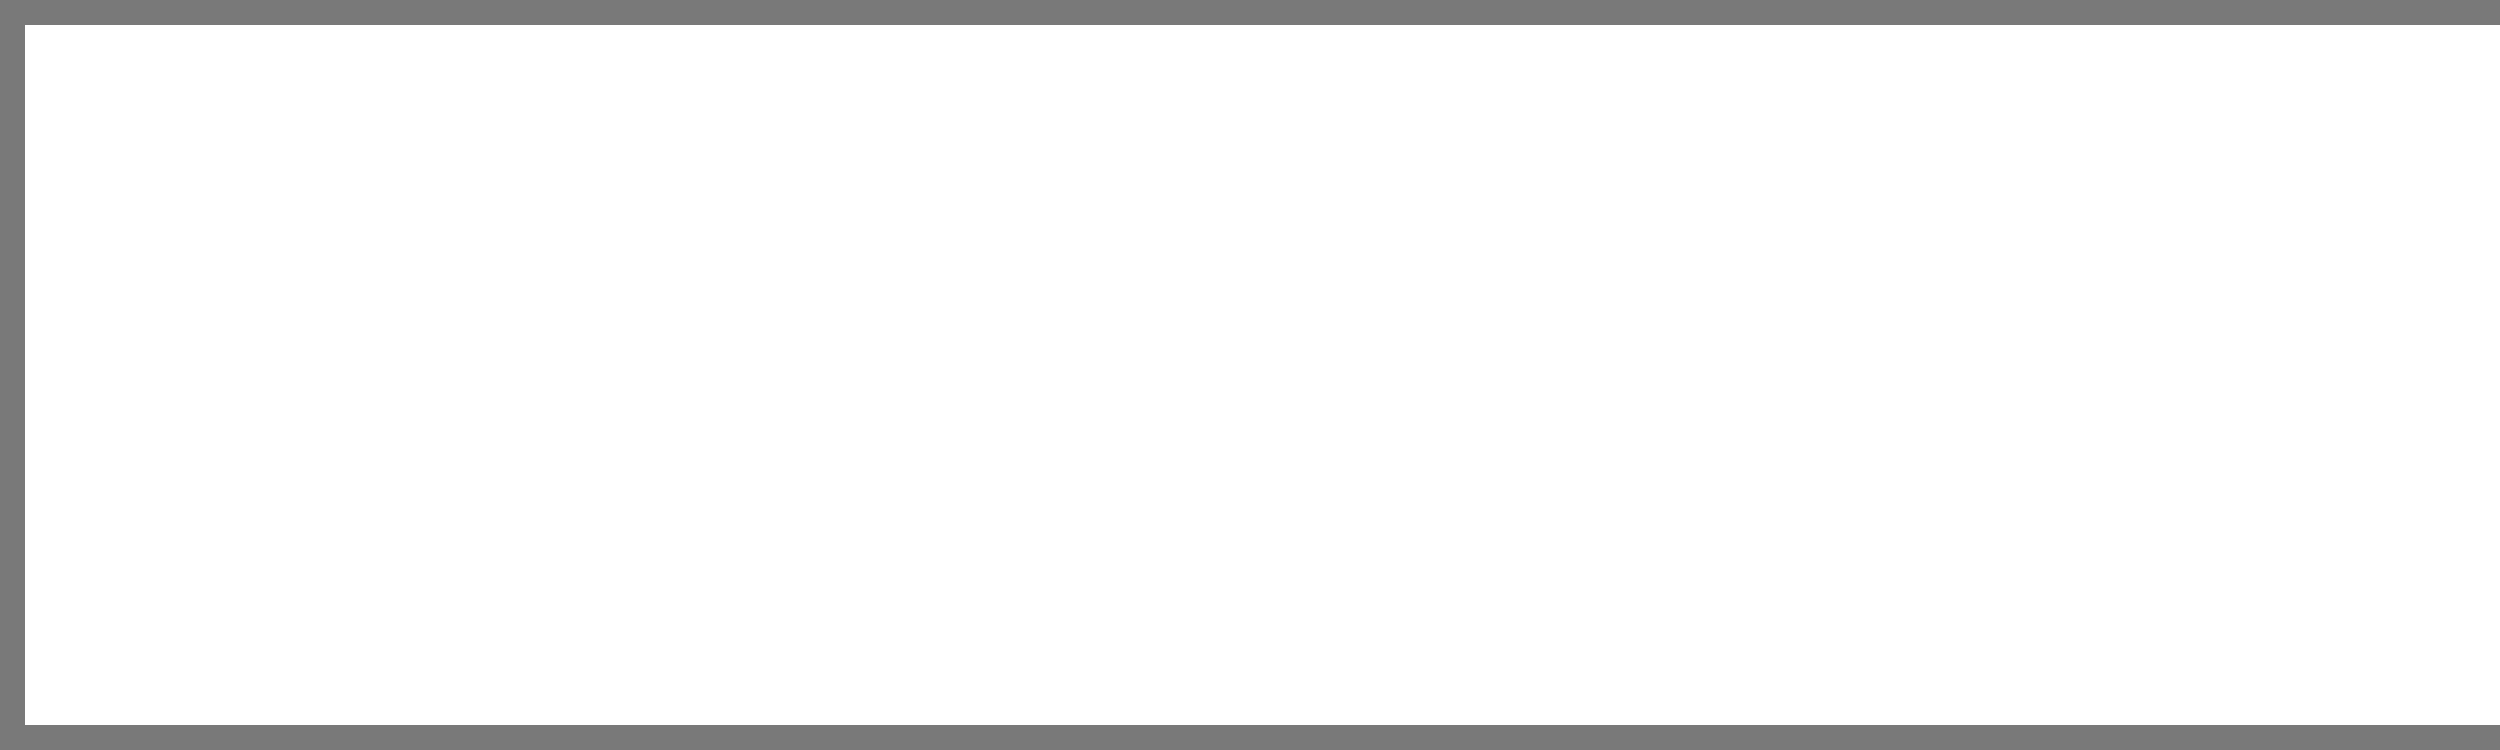
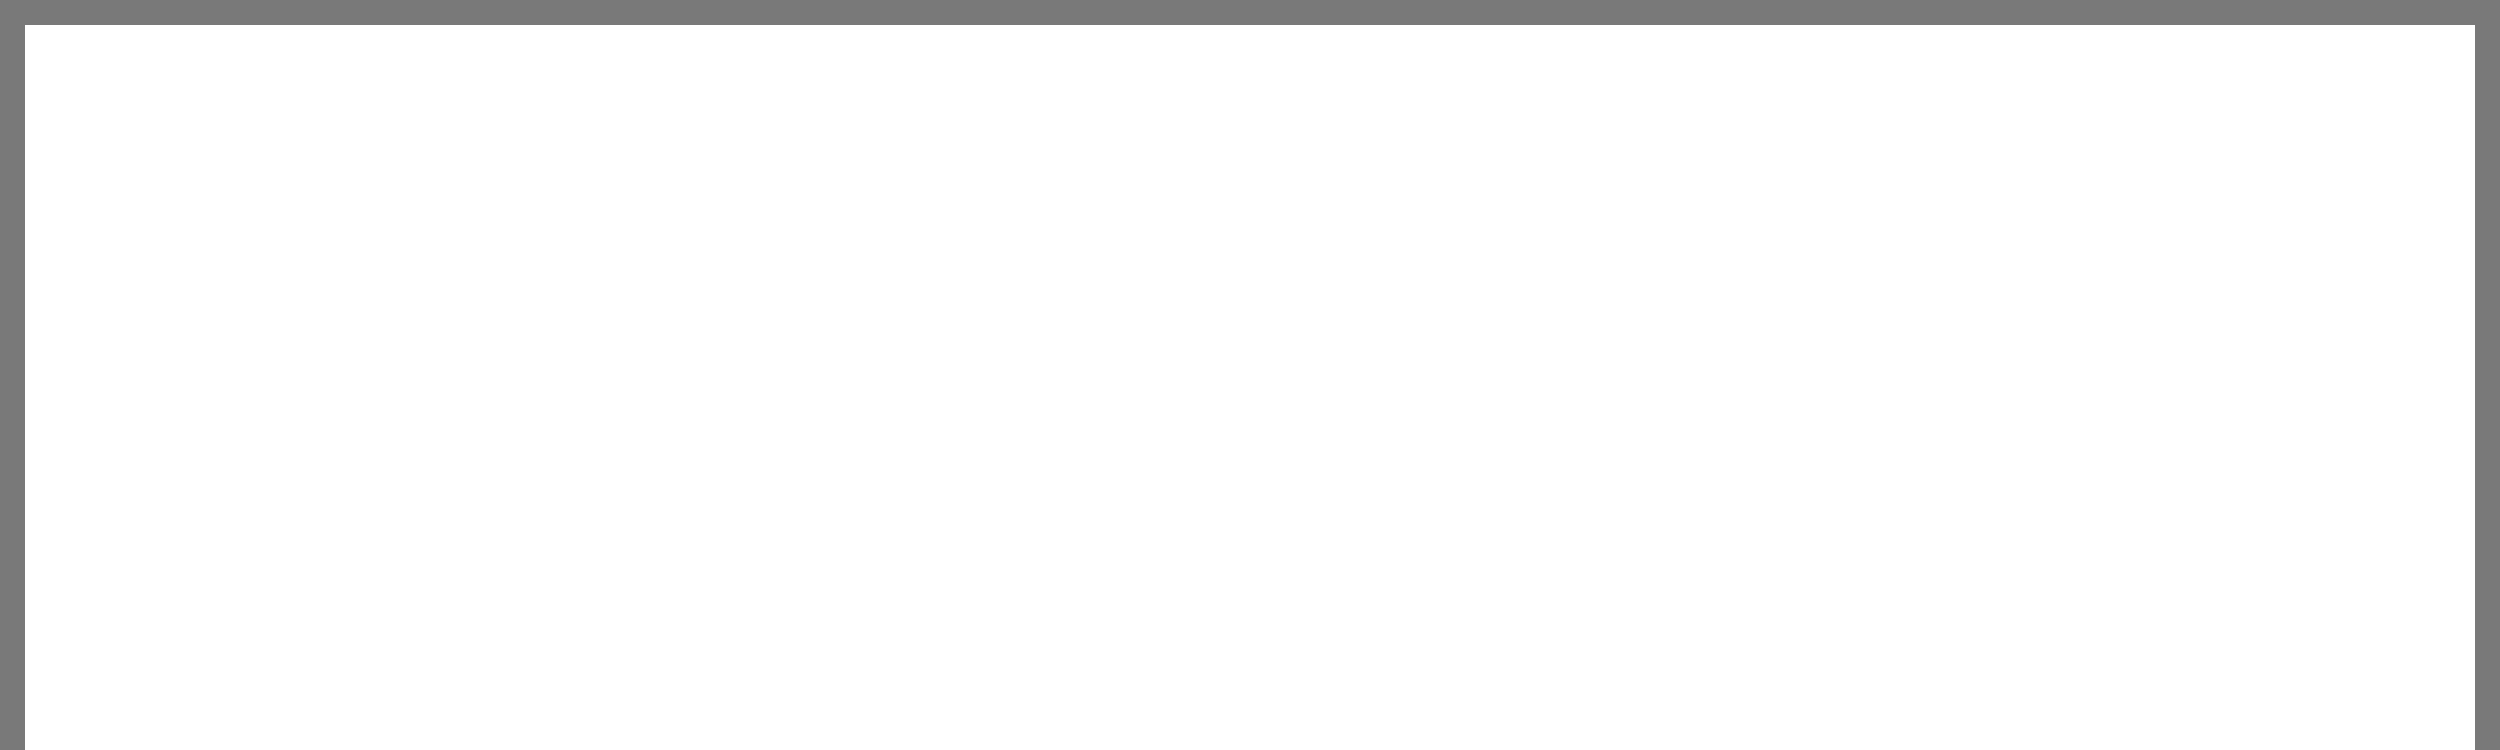
- <svg xmlns="http://www.w3.org/2000/svg" version="1.1" width="100px" height="30px" viewBox="100 90 100 30">
-   <path d="M 1 1  L 100 1  L 100 29  L 1 29  L 1 1  Z " fill-rule="nonzero" fill="rgba(255, 255, 255, 1)" stroke="none" transform="matrix(1 0 0 1 100 90 )" class="fill" />
-   <path d="M 0.5 1  L 0.5 29  " stroke-width="1" stroke-dasharray="0" stroke="rgba(121, 121, 121, 1)" fill="none" transform="matrix(1 0 0 1 100 90 )" class="stroke" />
-   <path d="M 0 0.5  L 100 0.5  " stroke-width="1" stroke-dasharray="0" stroke="rgba(121, 121, 121, 1)" fill="none" transform="matrix(1 0 0 1 100 90 )" class="stroke" />
-   <path d="M 0 29.5  L 100 29.5  " stroke-width="1" stroke-dasharray="0" stroke="rgba(121, 121, 121, 1)" fill="none" transform="matrix(1 0 0 1 100 90 )" class="stroke" />
+ <svg xmlns="http://www.w3.org/2000/svg" version="1.1" width="100px" height="30px" viewBox="300 60 100 30">
+   <path d="M 1 1  L 99 1  L 99 30  L 1 30  L 1 1  Z " fill-rule="nonzero" fill="rgba(255, 255, 255, 1)" stroke="none" transform="matrix(1 0 0 1 300 60 )" class="fill" />
+   <path d="M 0.5 1  L 0.5 30  " stroke-width="1" stroke-dasharray="0" stroke="rgba(121, 121, 121, 1)" fill="none" transform="matrix(1 0 0 1 300 60 )" class="stroke" />
+   <path d="M 0 0.5  L 100 0.5  " stroke-width="1" stroke-dasharray="0" stroke="rgba(121, 121, 121, 1)" fill="none" transform="matrix(1 0 0 1 300 60 )" class="stroke" />
+   <path d="M 99.5 1  L 99.5 30  " stroke-width="1" stroke-dasharray="0" stroke="rgba(121, 121, 121, 1)" fill="none" transform="matrix(1 0 0 1 300 60 )" class="stroke" />
</svg>
